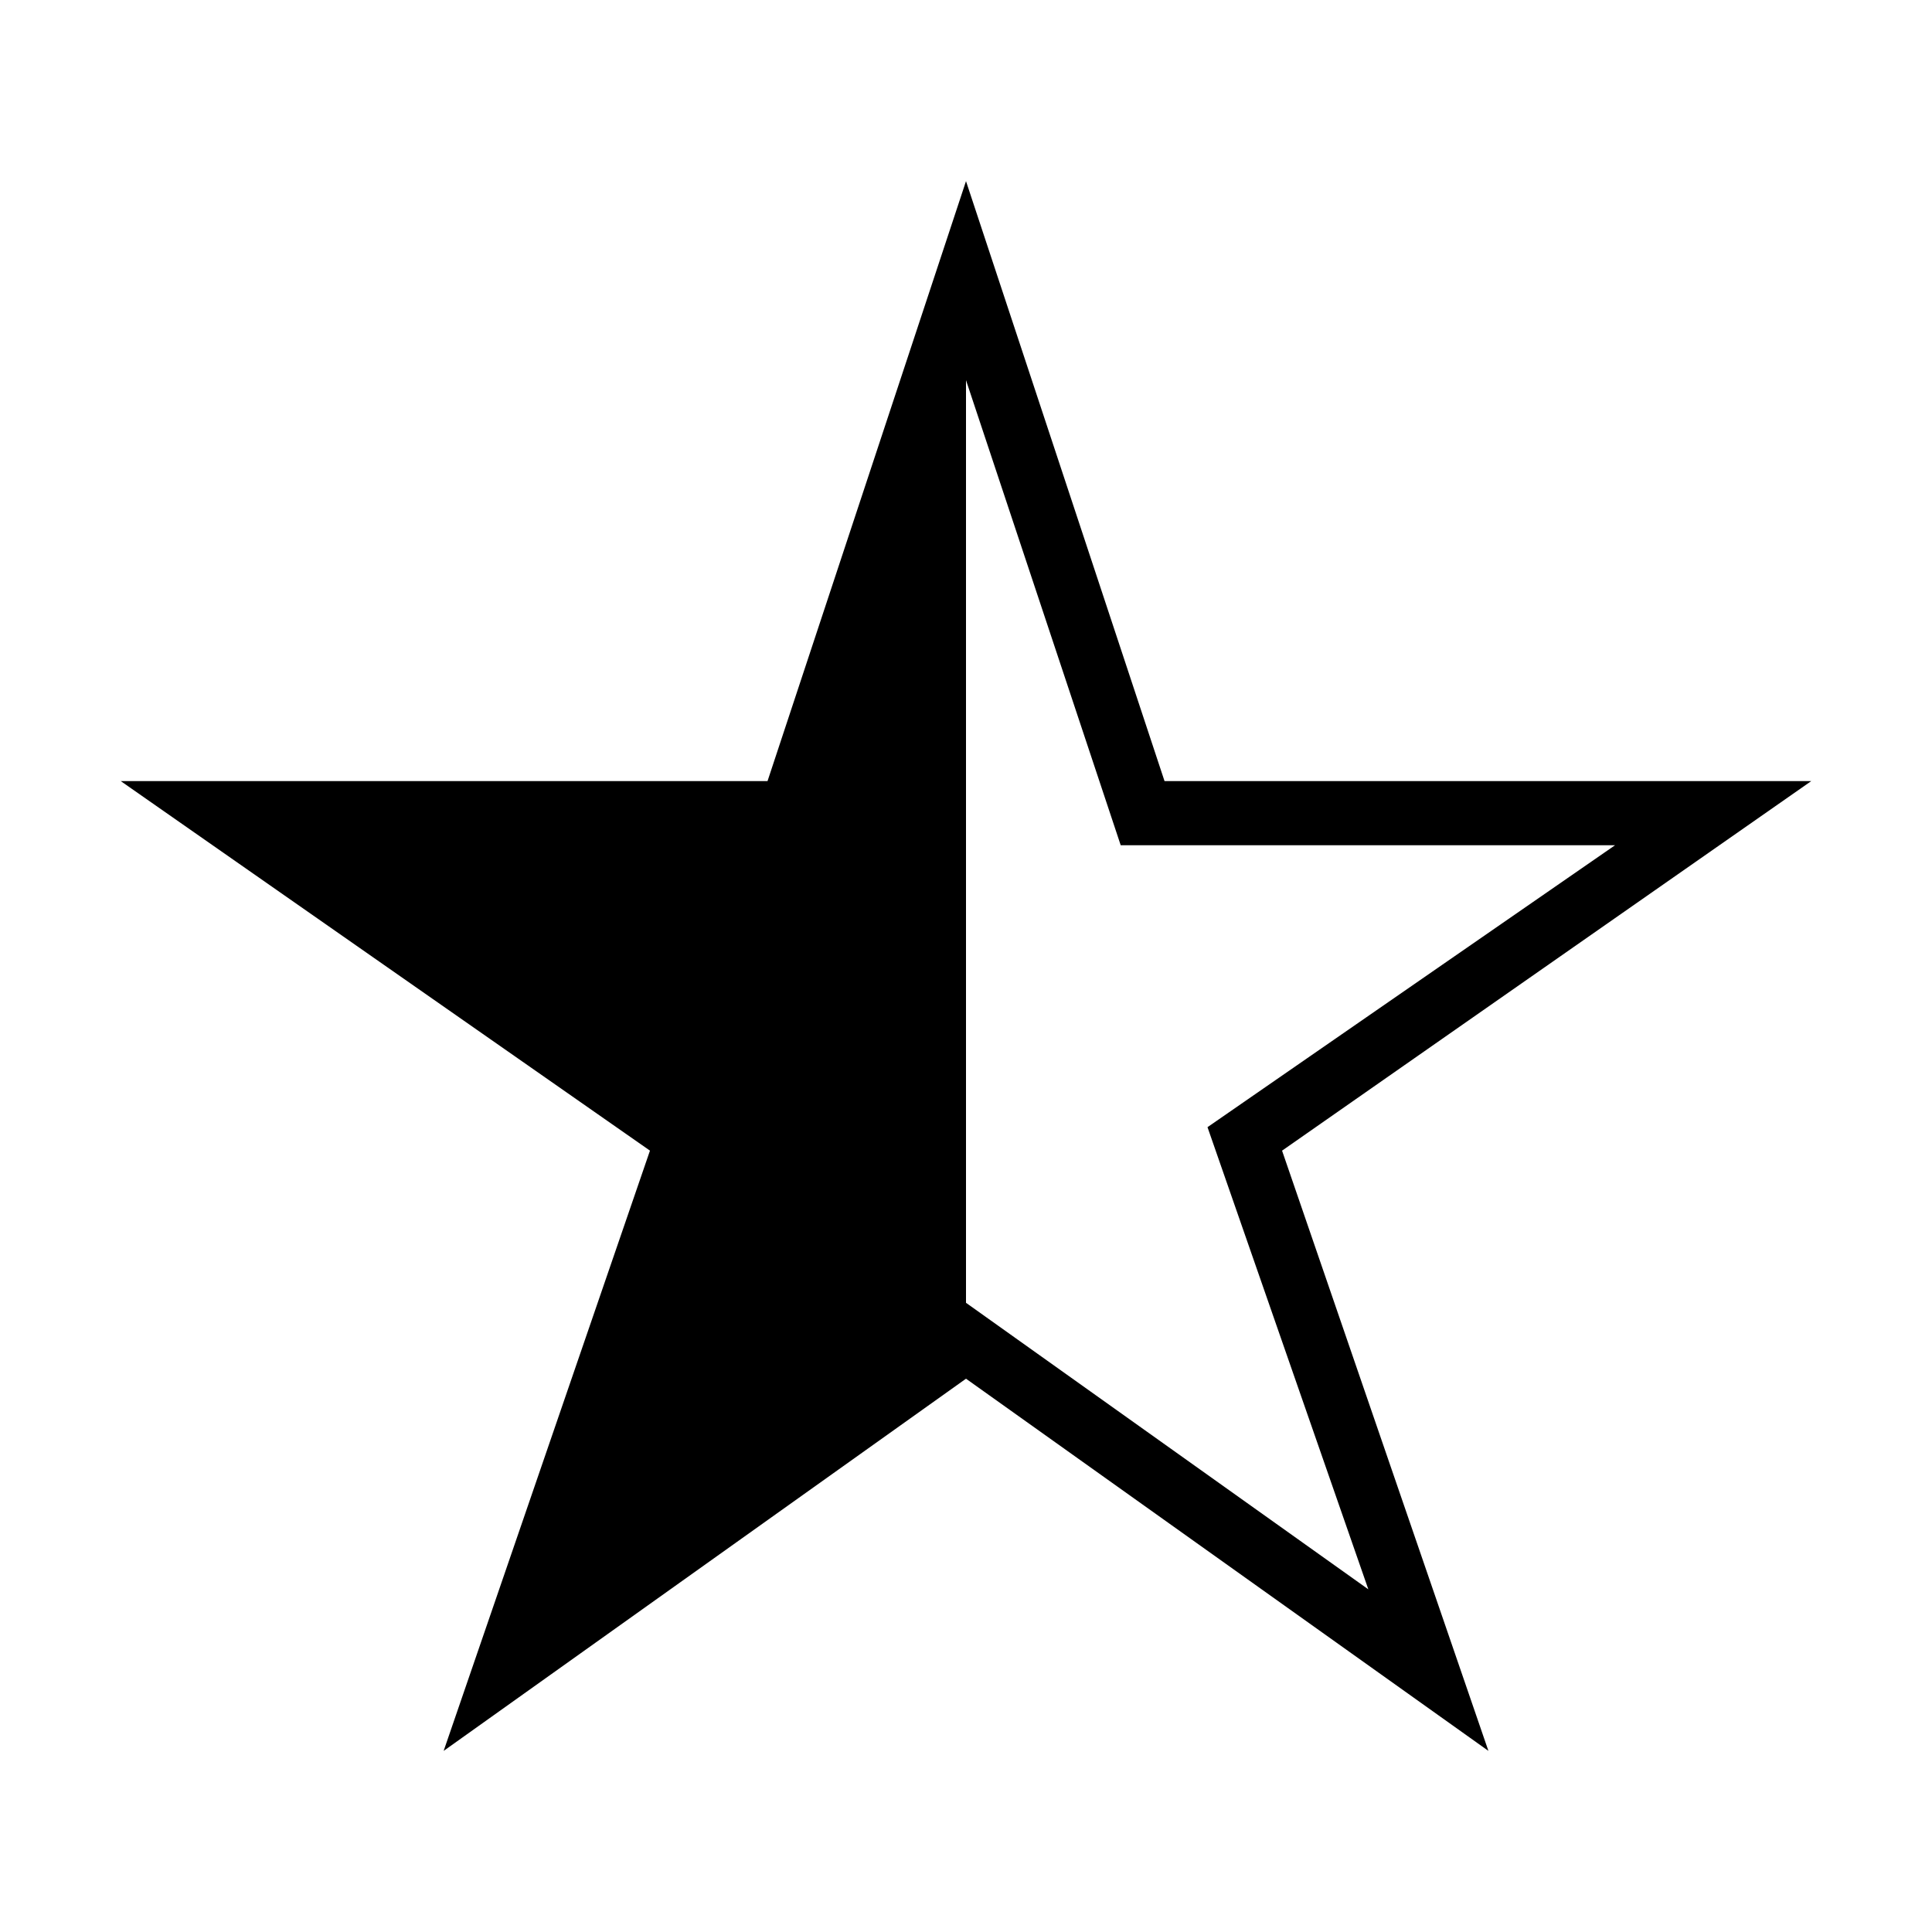
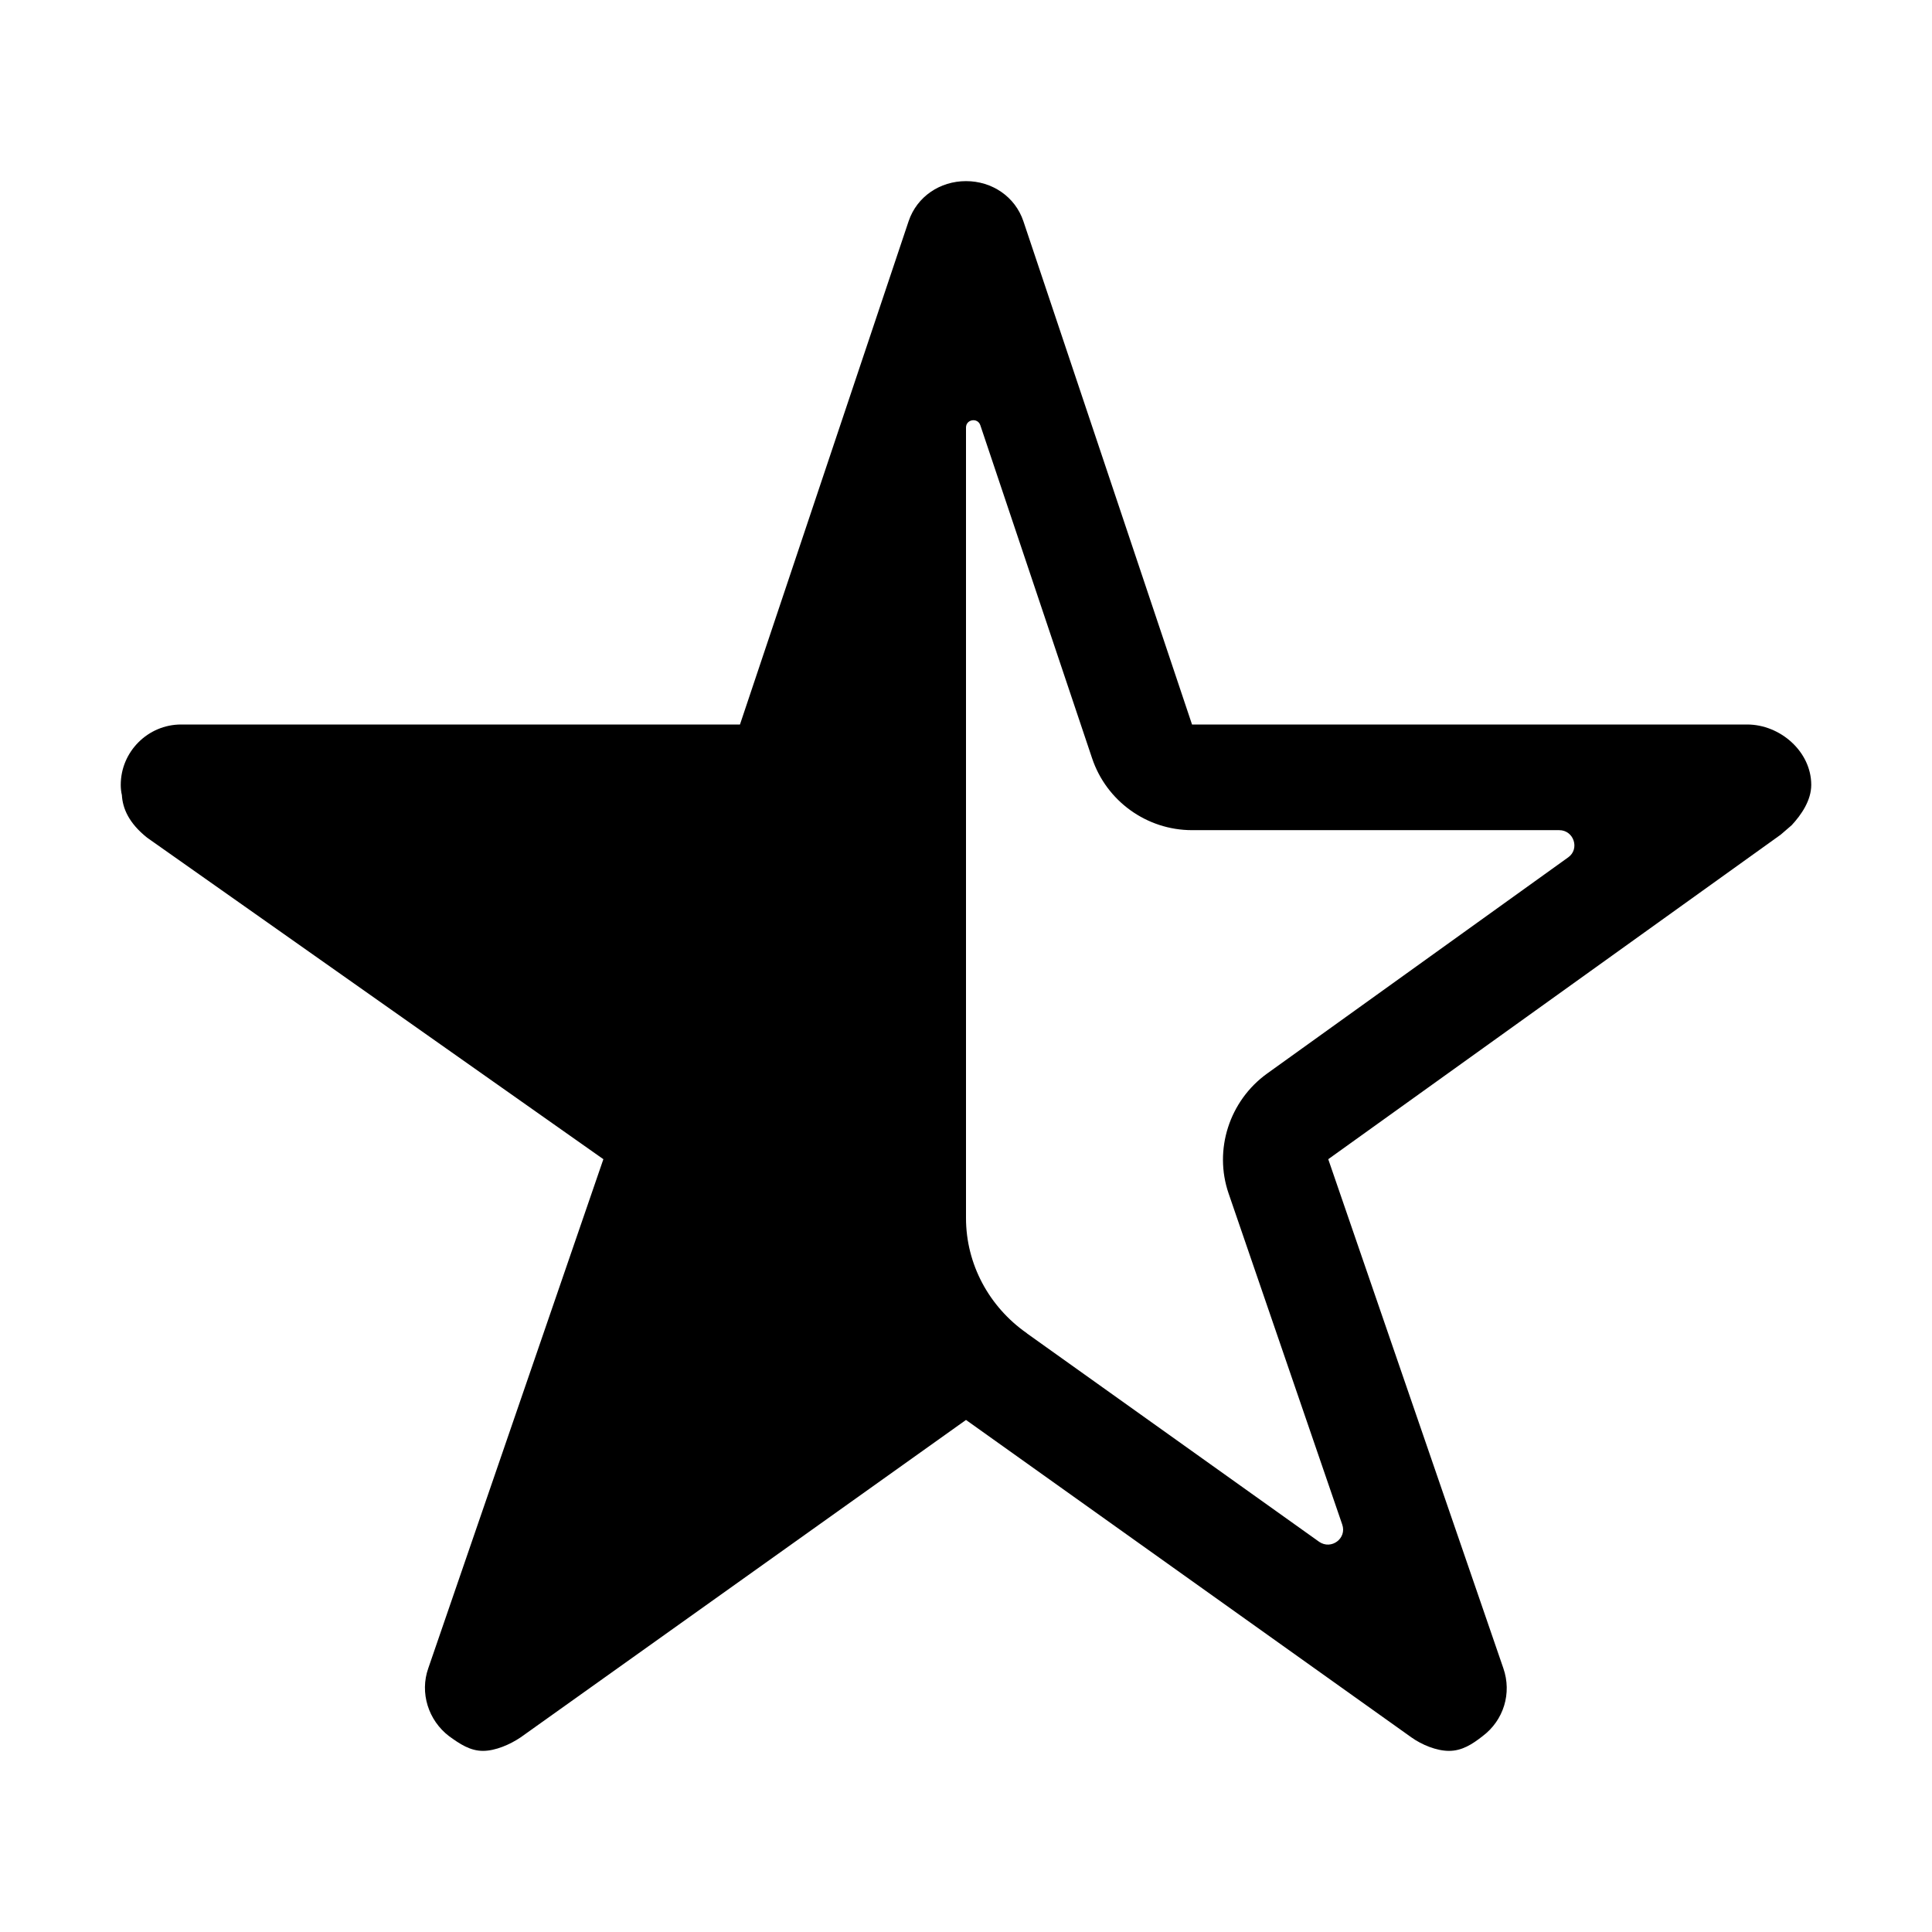
- <svg xmlns="http://www.w3.org/2000/svg" version="1.1" id="Layer_1" x="0px" y="0px" width="512px" height="512px" viewBox="0 0 512 512" enable-background="new 0 0 512 512" xml:space="preserve">
-   <path d="M172.248,304.931l-54.677,159.073L256,365.37l138.445,98.634L339.76,304.937L480,207H308.613L256,48.005L203.402,207H32  L172.248,304.931z M256,100.75L297,224h131l-108,74.711l42.623,122.481L256,345.257V100.75z" />
+ <svg xmlns="http://www.w3.org/2000/svg" version="1.1" id="Layer_1" x="0px" y="0px" viewBox="0 0 512 512" style="enable-background:new 0 0 512 512;" xml:space="preserve">
+   <path d="M463,192l-147.1,0L271.2,58.6C269,52.1,262.9,48,256,48s-13,4.1-15.2,10.6L196.1,192H48h0c-8.8,0-16,7.2-16,16  c0,0.9,0.1,1.9,0.3,2.7c0.2,3.5,1.8,7.4,6.7,11.3l120.9,85.2l-46.4,134.9c-2.3,6.5,0,13.8,5.5,18c2.9,2.1,5.6,3.9,9,3.9  c3.3,0,7.2-1.7,10-3.6l118-84.1l118,84.1c2.8,2,6.7,3.6,10,3.6c3.4,0,6.1-1.7,8.9-3.9c5.6-4.2,7.8-11.4,5.5-18l-46.4-134.9l119.9-86  l2.9-2.5c2.6-2.8,5.2-6.6,5.2-10.7C480,199.2,471.8,192,463,192z M415.6,227.2l-79.8,57.3c-10,7.2-14.2,20.2-10.2,31.8l30.1,87.7  c1.3,3.7-2.9,6.8-6.1,4.6l-77.4-55.2c0,0-0.1-0.1-0.1-0.1c-10-7-16.1-18.3-16.1-30.5V113.3c0-2.2,3.1-2.7,3.8-0.6v0l29.6,88.2  c3.8,11.4,14.5,19.1,26.5,19.1h0l97.3,0C417.1,220,418.7,225,415.6,227.2z" />
</svg>
